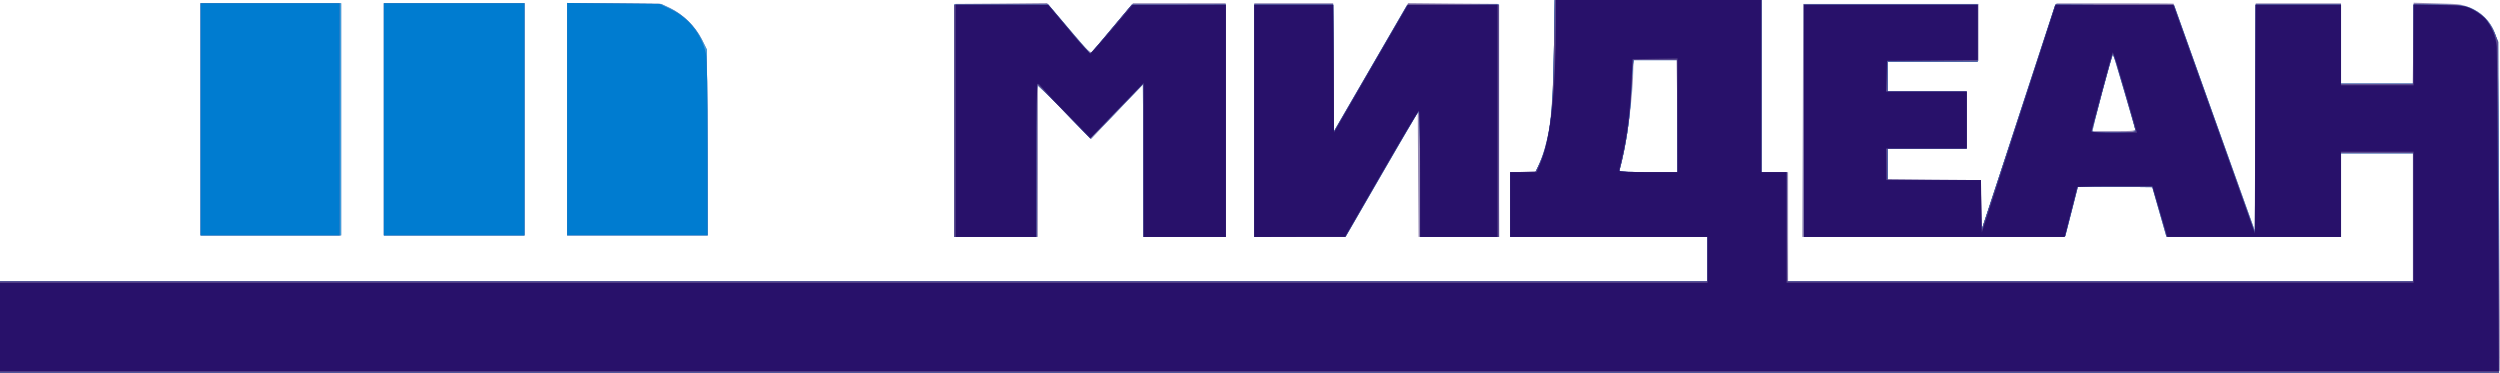
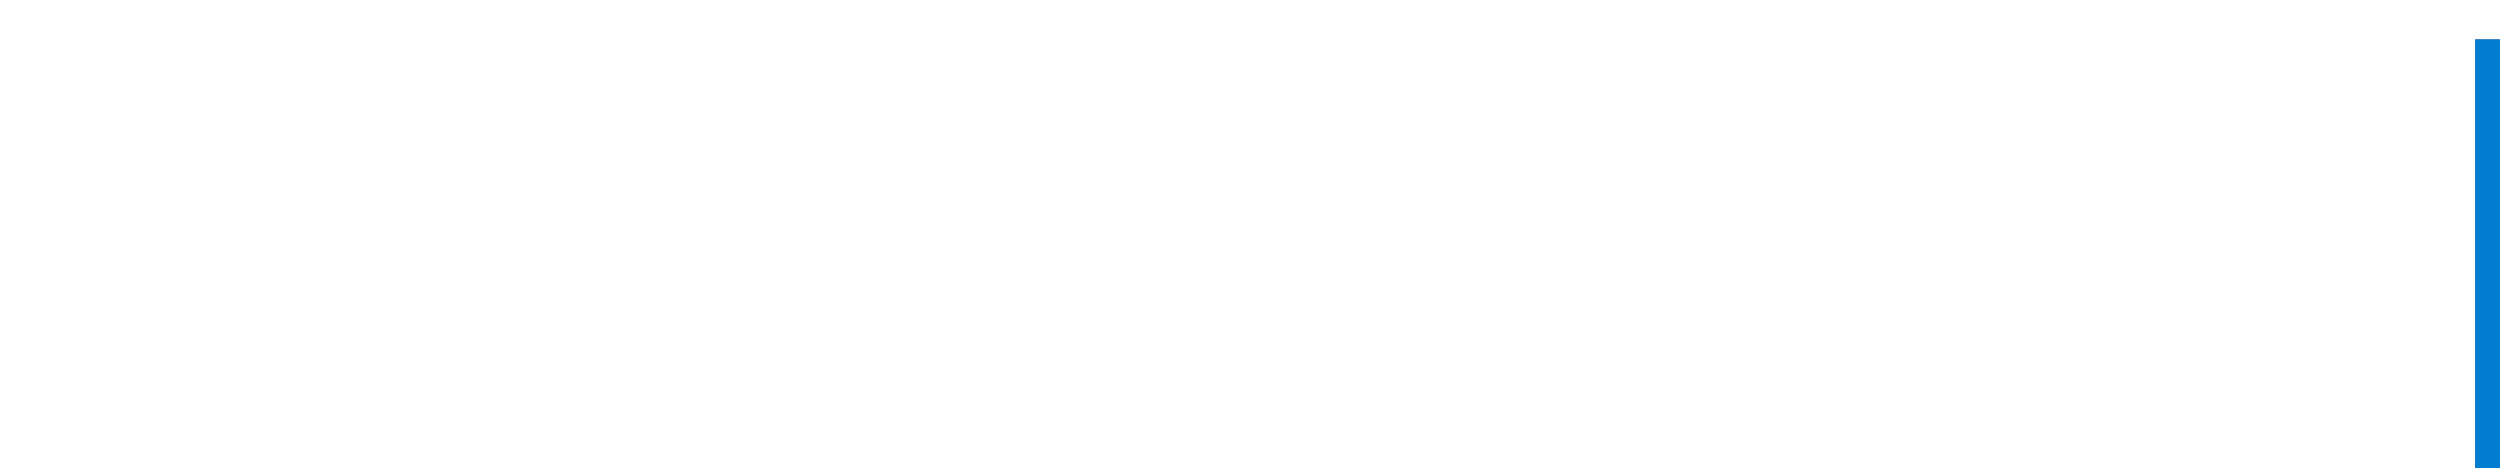
- <svg xmlns="http://www.w3.org/2000/svg" width="2110.2" height="314.7">
+ <svg xmlns="http://www.w3.org/2000/svg" width="171" height="32" viewBox="0 0 171 32">
  <path d="M0 276v-38.7H1441.3V200h-166.6v-54.7h21.4l3.2-7.2c8.6-19.3 11.4-41 12.3-95.1l.8-43h174.3v145.3h22.6v92h528v-108H1976V200h-147.3l-6-21-6-21-31.4-.4-31.3-.3-5.3 21-5.4 21-111 .4-111 .3.4-98.3.3-98.4h148v48l-38.3.4-38.4.3V77.3H1660v48H1593.3V152h78.6l.4 21.3.4 21.2 29.9-92C1719 52 1733.3 9 1734.2 6.8l1.7-4h49.4c27.1 0 49.4.1 49.4.3l34.6 97 34.6 96.7v-97l.1-97h72v68h61.3V2.3l20.6.6c20.4.5 20.7.6 29.7 5.2 9.7 4.9 16 12.3 19.2 22.3 1.2 3.6 2 43.5 2.7 143 .6 75.8.8 138.7.5 139.6-.5 1.3-212.7 1.7-1055.3 1.7H0zM1416 98V50.7h-37.3v5c-.1 25-5.7 67.4-11.5 87.3-.7 2.2 1 2.3 24 2.3h24.8V98zm386.1 10.3l-9.4-32.2c-4.8-16.4-8.9-30-9.2-30.3-.2-.3-2.6 7.8-5.3 17.8l-8.7 32.7-3.9 14.4h18.6c17.1 0 18.6-.2 18-2.4zm-996.4-6.6l.3-98.4 39-.3 38.8-.4 18.3 21.5c17.7 20.7 18.4 21.4 20.5 18.8l18-21.4 15.8-18.8h78.2V200h-69.2l-.4-64.3-.3-64.4-22 23-22 23-22.3-23-22.3-23v64.4L876 200H805.3zm253-.4V2.7h66.6l.4 53.9.3 54 31.3-54 31.3-54 38 .4 38 .3.4 98.4.4 98.3h-68l-.4-52.6-.3-52.6-30.5 52.6-30.4 52.6h-77.1zm-889.4-.6v-98H288v196H169.3zm154.7 0v-98H442.7v196H324zm154.7-.1v-98l39.6.3 39.7.4 7.7 3.6a61 61 0 0126.7 26.3l4.3 8.7.3 78.4.4 78.4H478.7z" fill="#9387b4" />
  <path d="M0 276v-38.7H1441.3V200h-166.6v-54.7h21.2l2.7-5.2c1.5-2.9 3.9-9.6 5.4-15 5.6-20.5 7-34.7 7.6-80.8l.7-44.3h174.4v145.3H1508v92h529.3v-108H1976V200h-147.3l-6-21-6-21-31.4-.4-31.3-.3-5.4 21-5.4 21-110.3.4-110.2.3V4h146.6v48h-76V77.3H1660v48H1593.3V152H1672v21.7l.2 21.6 13.3-40.6 31.3-95.7 18-55 50.2.3 50.2.4 34.3 96 34.4 96v-96.4L1904 4h72V70.7h61.3V3.8l22.4.4c21.7.5 22.5.6 29.3 4.3a36 36 0 0116.9 20c2.7 6.8 2.8 7.9 3.1 146.5l.4 139.7H0zM1416 98V50.7h-37.1l-.7 7c-.4 3.8-1 13.9-1.4 22.3a315 315 0 01-9.6 63c-.7 2.2 1 2.3 24 2.3h24.8zm386.7 13c0-1.6-18.5-64.6-19.1-65.2-.7-.7-18 64-17.3 65.2.7 1.4 36.4 1.3 36.4 0zm-997.4-9V4H885l17.7 20.9 17.8 20.8 2.4-3 17.4-20.9 15-17.8h79.4v196H965.4l-.4-64.3-.3-64.4-22 23-22 23-22-22.7a365.3 365.3 0 00-23-22.6c-.6 0-1 28.8-1 64v64h-69.4zm253.4 0V4h66.6l.4 53.4.3 53.4 30.8-53 30.7-53.1 39-.4 38.8-.3v196h-66.6v-53.7c-.1-45.4-.4-53.3-2-51.3a2854 2854 0 00-31.4 53.7l-29.7 51.3h-76.9zm-889.4-1.3v-98H288v196H169.3zm154.7 0v-98H442.7v196H324zm154.7-.1v-98l39.6.3 39.7.4 7.7 3.6a61 61 0 0126.7 26.3l4.3 8.7.3 78.4.4 78.4H478.7z" fill="#3d9cdb" />
  <path d="M0 276v-38.7H1441.3V200h-166.6v-54.7h21.2l2.7-5.2c1.5-2.9 3.9-9.6 5.4-15 5.6-20.5 7-34.7 7.6-80.8l.7-44.3h174.4v145.3H1508v92h529.3v-108H1976V200h-147.3l-6-21-6-21-31.4-.4-31.3-.3-5.4 21-5.4 21-110.3.4-110.2.3V4h146.6v48h-76V77.3H1660v48H1593.3V152H1672v21.7l.2 21.6 13.3-40.6 31.3-95.7 18-55 50.2.3 50.2.4 34.3 96 34.4 96v-96.4L1904 4h72V70.7h61.3V3.8l22.4.4c21.7.5 22.5.6 29.3 4.3a36 36 0 0116.9 20c2.7 6.8 2.8 7.9 3.1 146.5l.4 139.7H0zM1416 98V50.7h-37.1l-.7 7c-.4 3.8-1 13.9-1.4 22.3a315 315 0 01-9.6 63c-.7 2.2 1 2.3 24 2.3h24.8zm386.7 13c0-1.6-18.5-64.6-19.1-65.2-.7-.7-18 64-17.3 65.2.7 1.4 36.4 1.3 36.4 0zm-997.4-9V4H885l17.7 20.9 17.8 20.8 2.4-3 17.4-20.9 15-17.8h79.4v196H965.4l-.4-64.3-.3-64.4-22 23-22 23-22-22.7a365.3 365.3 0 00-23-22.6c-.6 0-1 28.8-1 64v64h-69.4zm253.4 0V4h66.6l.4 53.4.3 53.4 30.8-53 30.7-53.1 39-.4 38.8-.3v196h-66.6v-53.7c-.1-45.4-.4-53.3-2-51.3a2854 2854 0 00-31.4 53.7l-29.7 51.3h-76.9zm-889.4-1.3v-98h117.4v196H169.3zm154.7 0v-98H442.7v196H324zm154.7-.1V2.5l39 .4 39 .4 9 4.3A54.1 54.1 0 01595.8 45c1 4.7 1.5 31.1 1.5 80.3v73.3H478.7z" fill="#8679ab" />
  <path d="M0 276v-38.7H1441.3V200h-166.6v-54.7h21.4l3.3-7.1c8.8-19.1 11.3-38.8 12.2-93.9l.7-44.3h174.4v145.3H1508v92h529.3v-108H1976V200l-73.6-.3-73.6-.4-6-21-6.1-21h-62.9l-5.3 21-5.4 21-110.2.4-110.2.3V4h146.6v48h-76V77.3H1660v48H1593.3V152H1672l.1 21.7.1 21.6 17.8-54 31.4-95.6L1734.9 4l50 .3 50.1.4 34.2 95.8 34.1 95.8.4-96.2.3-96.1h72V70.7h61.3V4h20c16.6 0 21.1.4 27 2.7 9 3.3 17.5 11.8 21.4 21.4l3 7.2.3 139.7.4 139.7H0zM1416 98V50.7h-37.2l-.7 5.6c-.3 3.1-1 12.9-1.3 21.7a303.5 303.5 0 01-10.1 66.6c0 .4 11 .7 24.6.7h24.7zm386.7 12.5c0-1.3-7.2-26.4-15.5-54.3a45.2 45.2 0 00-4-10.6c-.2.3-4.1 14.3-8.6 31.1-4.4 16.9-8.4 31.7-8.8 33-.6 2.1.9 2.3 18.1 2.3 12.7 0 18.8-.5 18.8-1.5zM805.3 102V4h79.5l17.3 20.6a355.5 355.5 0 0018 20.6c.5 0 8.6-9.1 18-20.5l17.2-20.6H995l39.7-.1v196h-69.4V70.2l-22.5 23.2-22.6 23.3-22.7-23.4L874.8 70v65l-.1 65h-69.4zm253.4 0V4h66.6l.4 53.5.3 53.6 30.8-53.2 30.9-53.2 38.8-.4 38.8-.3v196h-66.6v-53.6c0-45-.3-53.3-1.8-51.7-1 1-15.2 25.2-31.6 53.6l-29.8 51.7h-76.8zm-889.4-1.3v-98h117.4v196H169.3zm154.7 0v-98H442.7v196H324zm154.7-.1V2.5l39 .4 39 .4 9 4.3A54.1 54.1 0 01595.8 45c1 4.7 1.5 31.1 1.5 80.3v73.3H478.7z" fill="#007cd0" />
  <path d="M0 276v-38.7H1441.3V200h-166.6v-54.7h21.4l3.3-7.1c8.8-19.1 11.3-38.8 12.2-93.9l.7-44.3h174.4v145.3H1508v92h529.3v-108H1976V200l-73.6-.3-73.6-.4-6-21-6.1-21h-62.9l-5.3 21-5.4 21-110.2.4-110.2.3V4h146.6v48h-76V77.3H1660v48H1593.3V152H1672l.1 21.7.1 21.6 17.8-54 31.4-95.6L1734.9 4l50 .3 50.1.4 34.2 95.8 34.1 95.8.4-96.2.3-96.1h72V70.7h61.3V4h20c16.6 0 21.1.4 27 2.7 9 3.3 17.5 11.8 21.4 21.4l3 7.2.3 139.7.4 139.7H0zM1416 98V50.7h-37.2l-.7 5.6c-.3 3.1-1 12.9-1.3 21.7a303.5 303.5 0 01-10.1 66.6c0 .4 11 .7 24.6.7h24.7zm386.7 12.5c0-1.3-7.2-26.4-15.5-54.3a45.2 45.2 0 00-4-10.6c-.2.3-4.1 14.3-8.6 31.1-4.4 16.9-8.4 31.7-8.8 33-.6 2.1.9 2.3 18.1 2.3 12.7 0 18.8-.5 18.8-1.5zM805.3 102V4h79.5l17.3 20.6a355.5 355.5 0 0018 20.6c.5 0 8.6-9.1 18-20.5l17.2-20.6H995l39.7-.1v196h-69.4V70.2l-22.5 23.2-22.6 23.3-22.7-23.4L874.8 70v65l-.1 65h-69.4zm253.4 0V4h66.6l.4 53.5.3 53.6 30.8-53.2 30.9-53.2 38.8-.4 38.8-.3v196h-66.6v-53.6c0-45-.3-53.3-1.8-51.7-1 1-15.2 25.2-31.6 53.6l-29.8 51.7h-76.8z" fill="#5e4c8f" />
  <path d="M0 276v-37.3H1441.3V200h-166.6v-54.6l11-.3 11-.4 2.9-6c8-16.8 12-46.2 13.3-100.1l.9-38.6h172.9v145.3H1508l.3 46.4.4 46.3h528V128.7l-30.4-.4-30.3-.4V200l-73.5-.3-73.5-.4-6-21-6.2-21h-63.1l-4.2 16.4-5.6 21.3-1.4 5h-219.9V4h146.7v46.6l-38.3.4-38.3.3-.4 13-.4 13h68.1v48h-68.1l.4 13 .4 13 39.6.4 39.6.3.4 21.8.4 21.7 22.6-69.4 31.2-95.8L1735 4l50 .3 49.8.4 34.2 96 34.2 96 .4-96.4.3-96.3h72v68l30.3-.3 30.4-.4.3-33.6.4-33.7h19c13 0 21.2.6 25.7 2 13.6 4 24.4 17.9 25.4 32.6.2 4 .7 67.5 1 141l.7 133.7H0zM1415.7 97.7l-.4-47.7H1378l-.8 19.3c-1.2 27.1-5 54.8-10 73l-.8 3h49.6zm387 12.6c0-1.8-18.4-65.1-19.1-65.8-.4-.4-9.5 32.9-17.8 64.5l-.8 3h18.8c14.2 0 18.9-.4 18.9-1.7zm-996-8.3V4h78L902 24.6a350.8 350.8 0 0018.1 20.7c.5 0 8.6-9.2 18-20.6l17.2-20.6H995l39.7-.1v196h-69.4V70.2l-22.5 23.2-22.5 23.3-22.8-23.4L874.8 70v65l-.1 65h-68zm252 0V4h66.6l.4 53.7.3 53.6 31.1-53.6L1188.3 4H1264v196H1198.7v-53.3c0-29.4-.5-53.3-1-53.3-.6 0-14.8 24-31.7 53.3l-30.7 53.3h-76.6z" fill="#503e86" />
  <path d="M0 276v-37.3H1441.3V200h-166.6v-54.7H1297l2.7-6.3c9.1-21.3 13.5-60 13.6-119.3V0h173.4v145.3H1508v93.4h529.3V128H1976v72h-146.6l-1.8-6.3-6.3-21.4-4.4-15h-31.8a540 540 0 00-31.8.5L1744 195l-1.3 5h-220V4h146.7v46.6l-38.3.4-38.3.3-.4 13-.4 13h68.1v48h-68V152h80l.3 22.1.4 22.2 31.2-96.2L1735.2 4h99.2l3.2 9 34.5 96.5 31.2 87.6.4-96.6.3-96.5h72v68h61.3V3.8l21.7.4c20.4.5 22 .7 28.3 4a48 48 0 0110.3 7.3 43 43 0 019.8 24.3c.3 4.2.8 67.4 1.2 140.5l.6 133H0zM1416 97.3v-48l-19 .3-19 .4-.9 20c-1 22.5-3.8 45.3-7.8 61.8-1.4 6-2.6 11.6-2.6 12.3 0 .7 10.2 1.2 24.6 1.2h24.7zm386.7 11l-6.6-23c-9-31-12.3-41.6-12.9-41-.5.6-17.9 65.1-17.9 66.7 0 .5 8.7 1 19.3 1h19.2zm-996-6.3V4h39l39 .1L902 24.7a293.5 293.5 0 0018.2 20.6c.5 0 8.8-9.3 18.4-20.6L956.1 4h78.6v196h-69.4V70l-22.4 23.2-22.4 23.3-20.6-21a518 518 0 01-21.6-23c-.6-1-1.7-1.8-2.4-1.8s-1.2 24.7-1.2 64.6V200h-68zm252 0V4h66.6l.4 53.9.3 53.9 31.2-54L1188.4 4h75.6v196H1198.7v-53.3c0-29.4-.5-53.4-1-53.3-.6 0-14.8 24-31.7 53.3l-30.7 53.2H1097l-38.3.1z" fill="#28116a" />
</svg>
